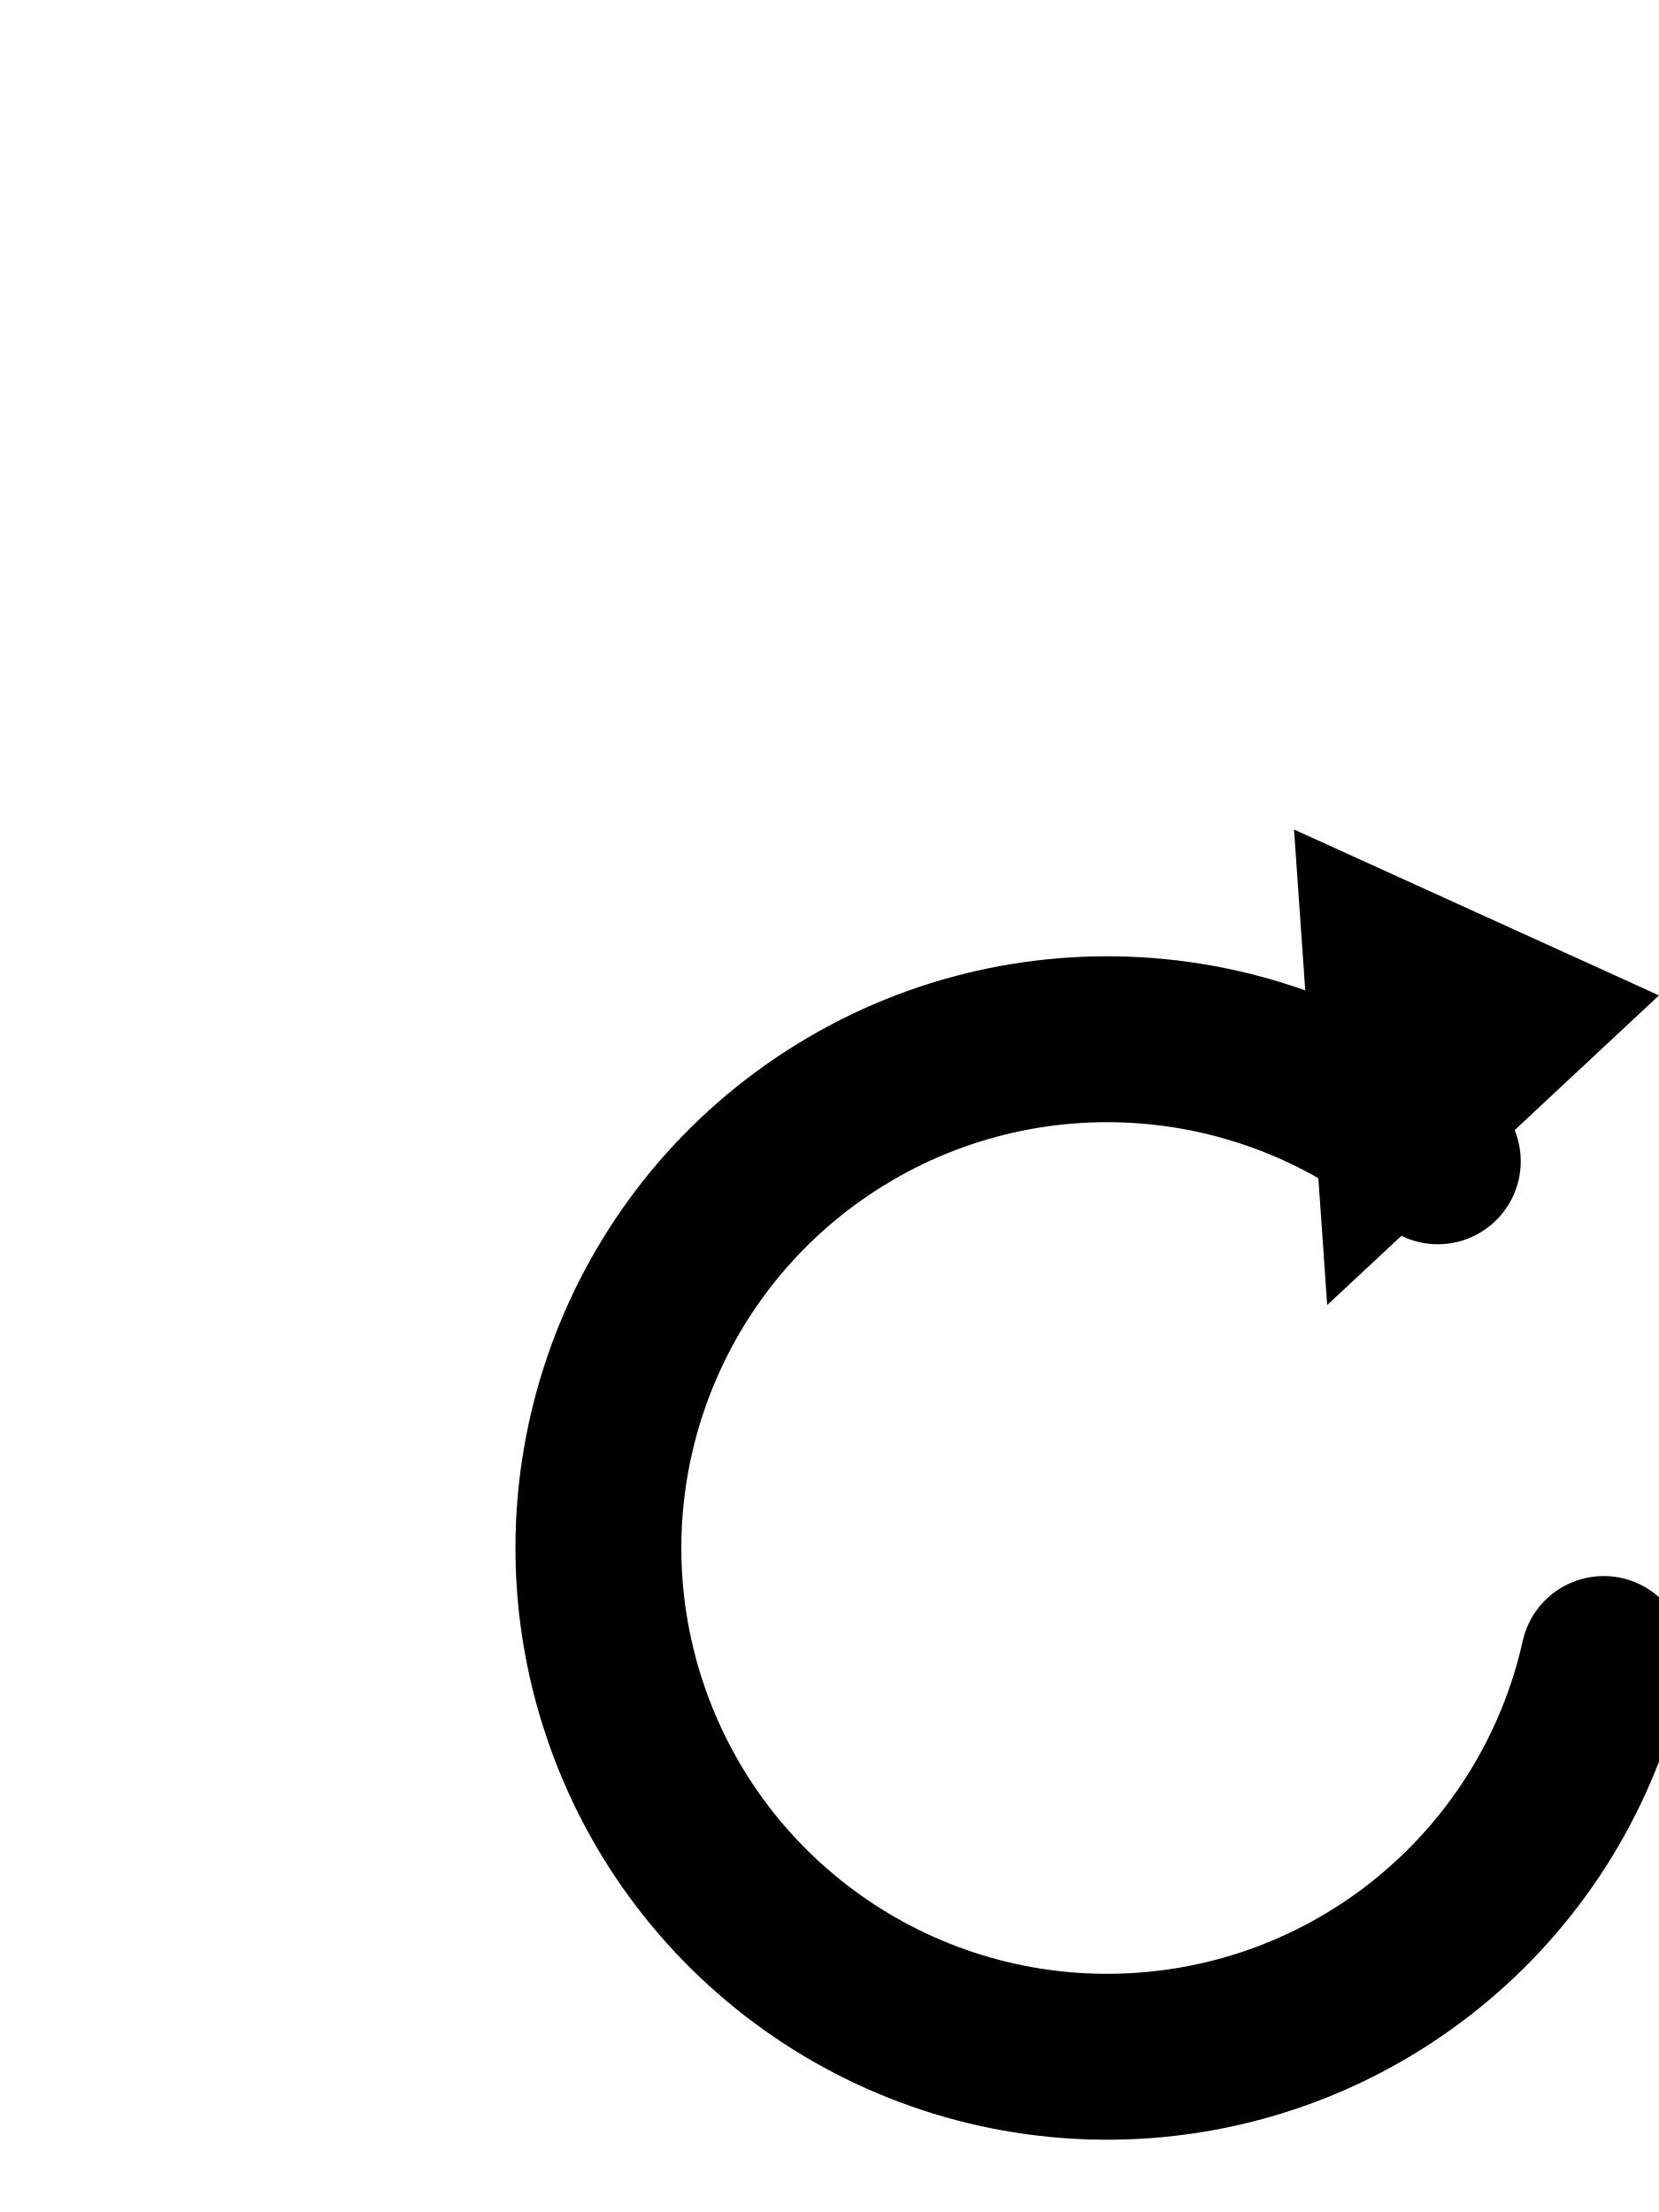
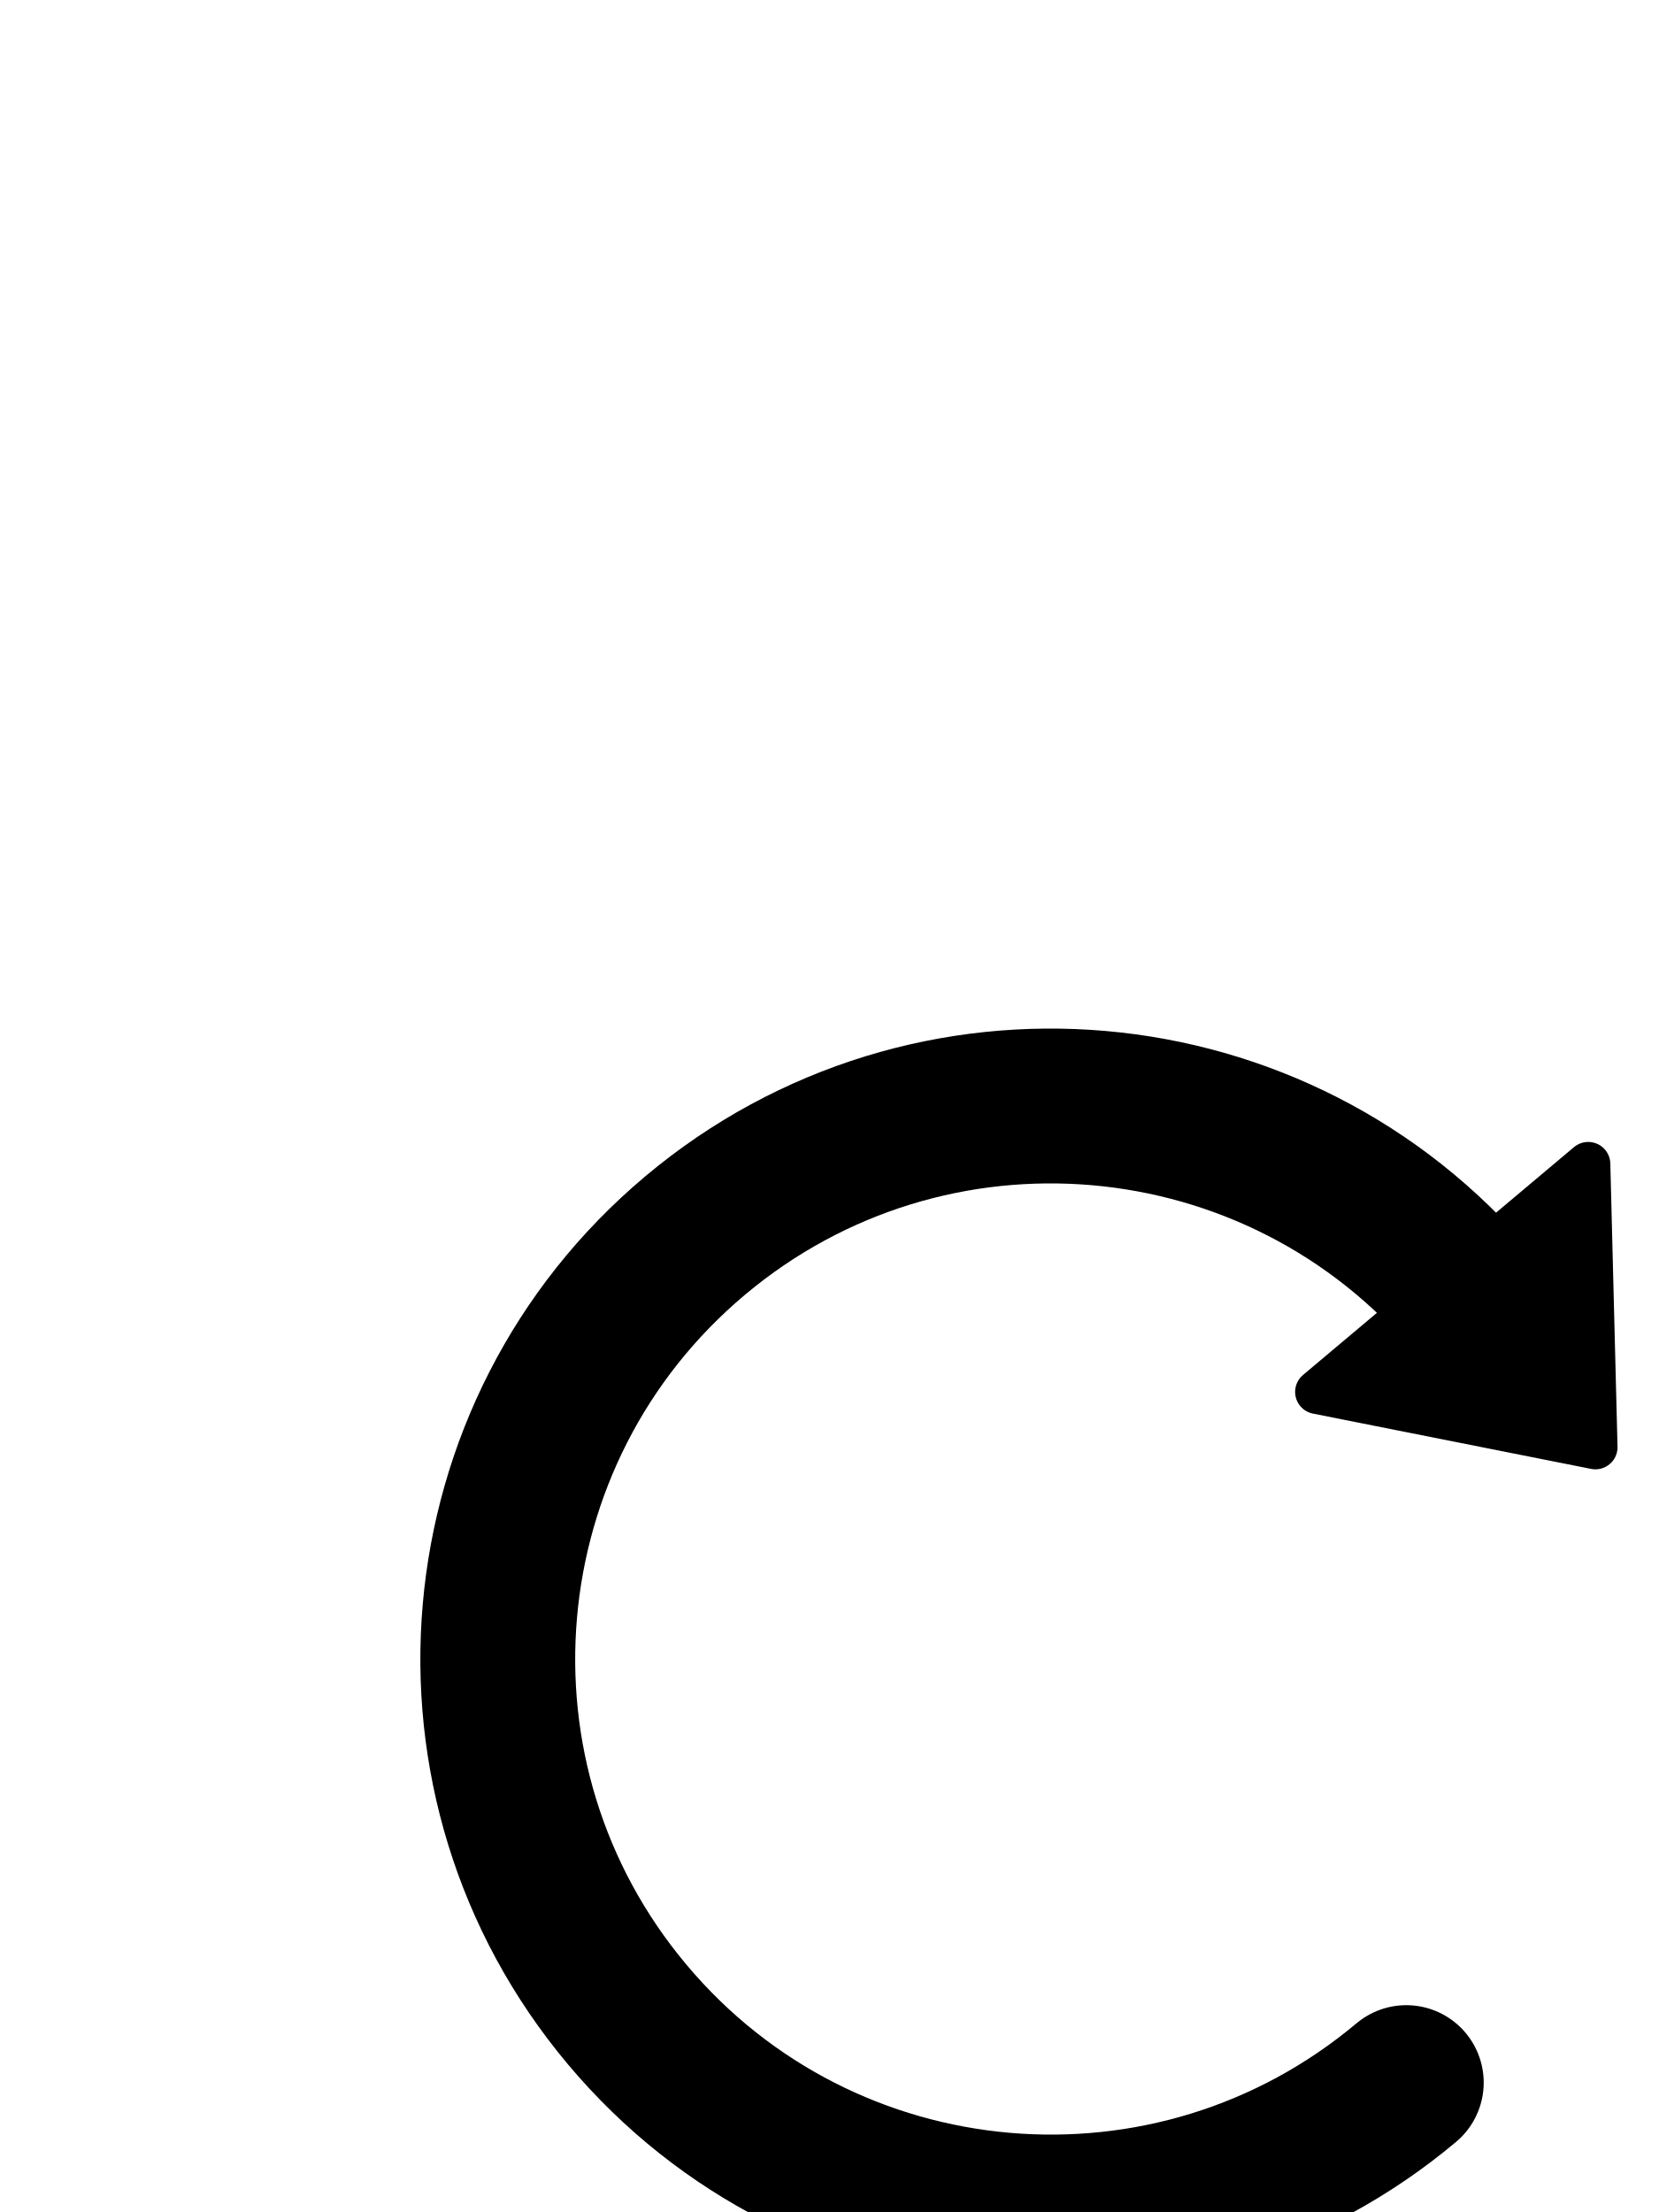
<svg xmlns="http://www.w3.org/2000/svg" viewBox="0 0 300 400" preserveAspectRatio="xMidYMid slice">
-   <path d="M290 300A92 92 0 1 1 260 210" fill="none" stroke="currentColor" stroke-width="30" stroke-linecap="round" stroke-linejoin="round" />
-   <path d="M234 150L300 180L240 236Z" fill="currentColor" />
+   <path d="M254.3 376.6A100 100 0 1 1 266.6 235.7" fill="none" stroke="currentColor" stroke-width="28" stroke-linecap="round" stroke-linejoin="round" />
+   <path d="M288.5 261.7L287.2 210.5L238.2 251.7Z" fill="currentColor" stroke="currentColor" stroke-width="8" stroke-linecap="round" stroke-linejoin="round" />
</svg>
